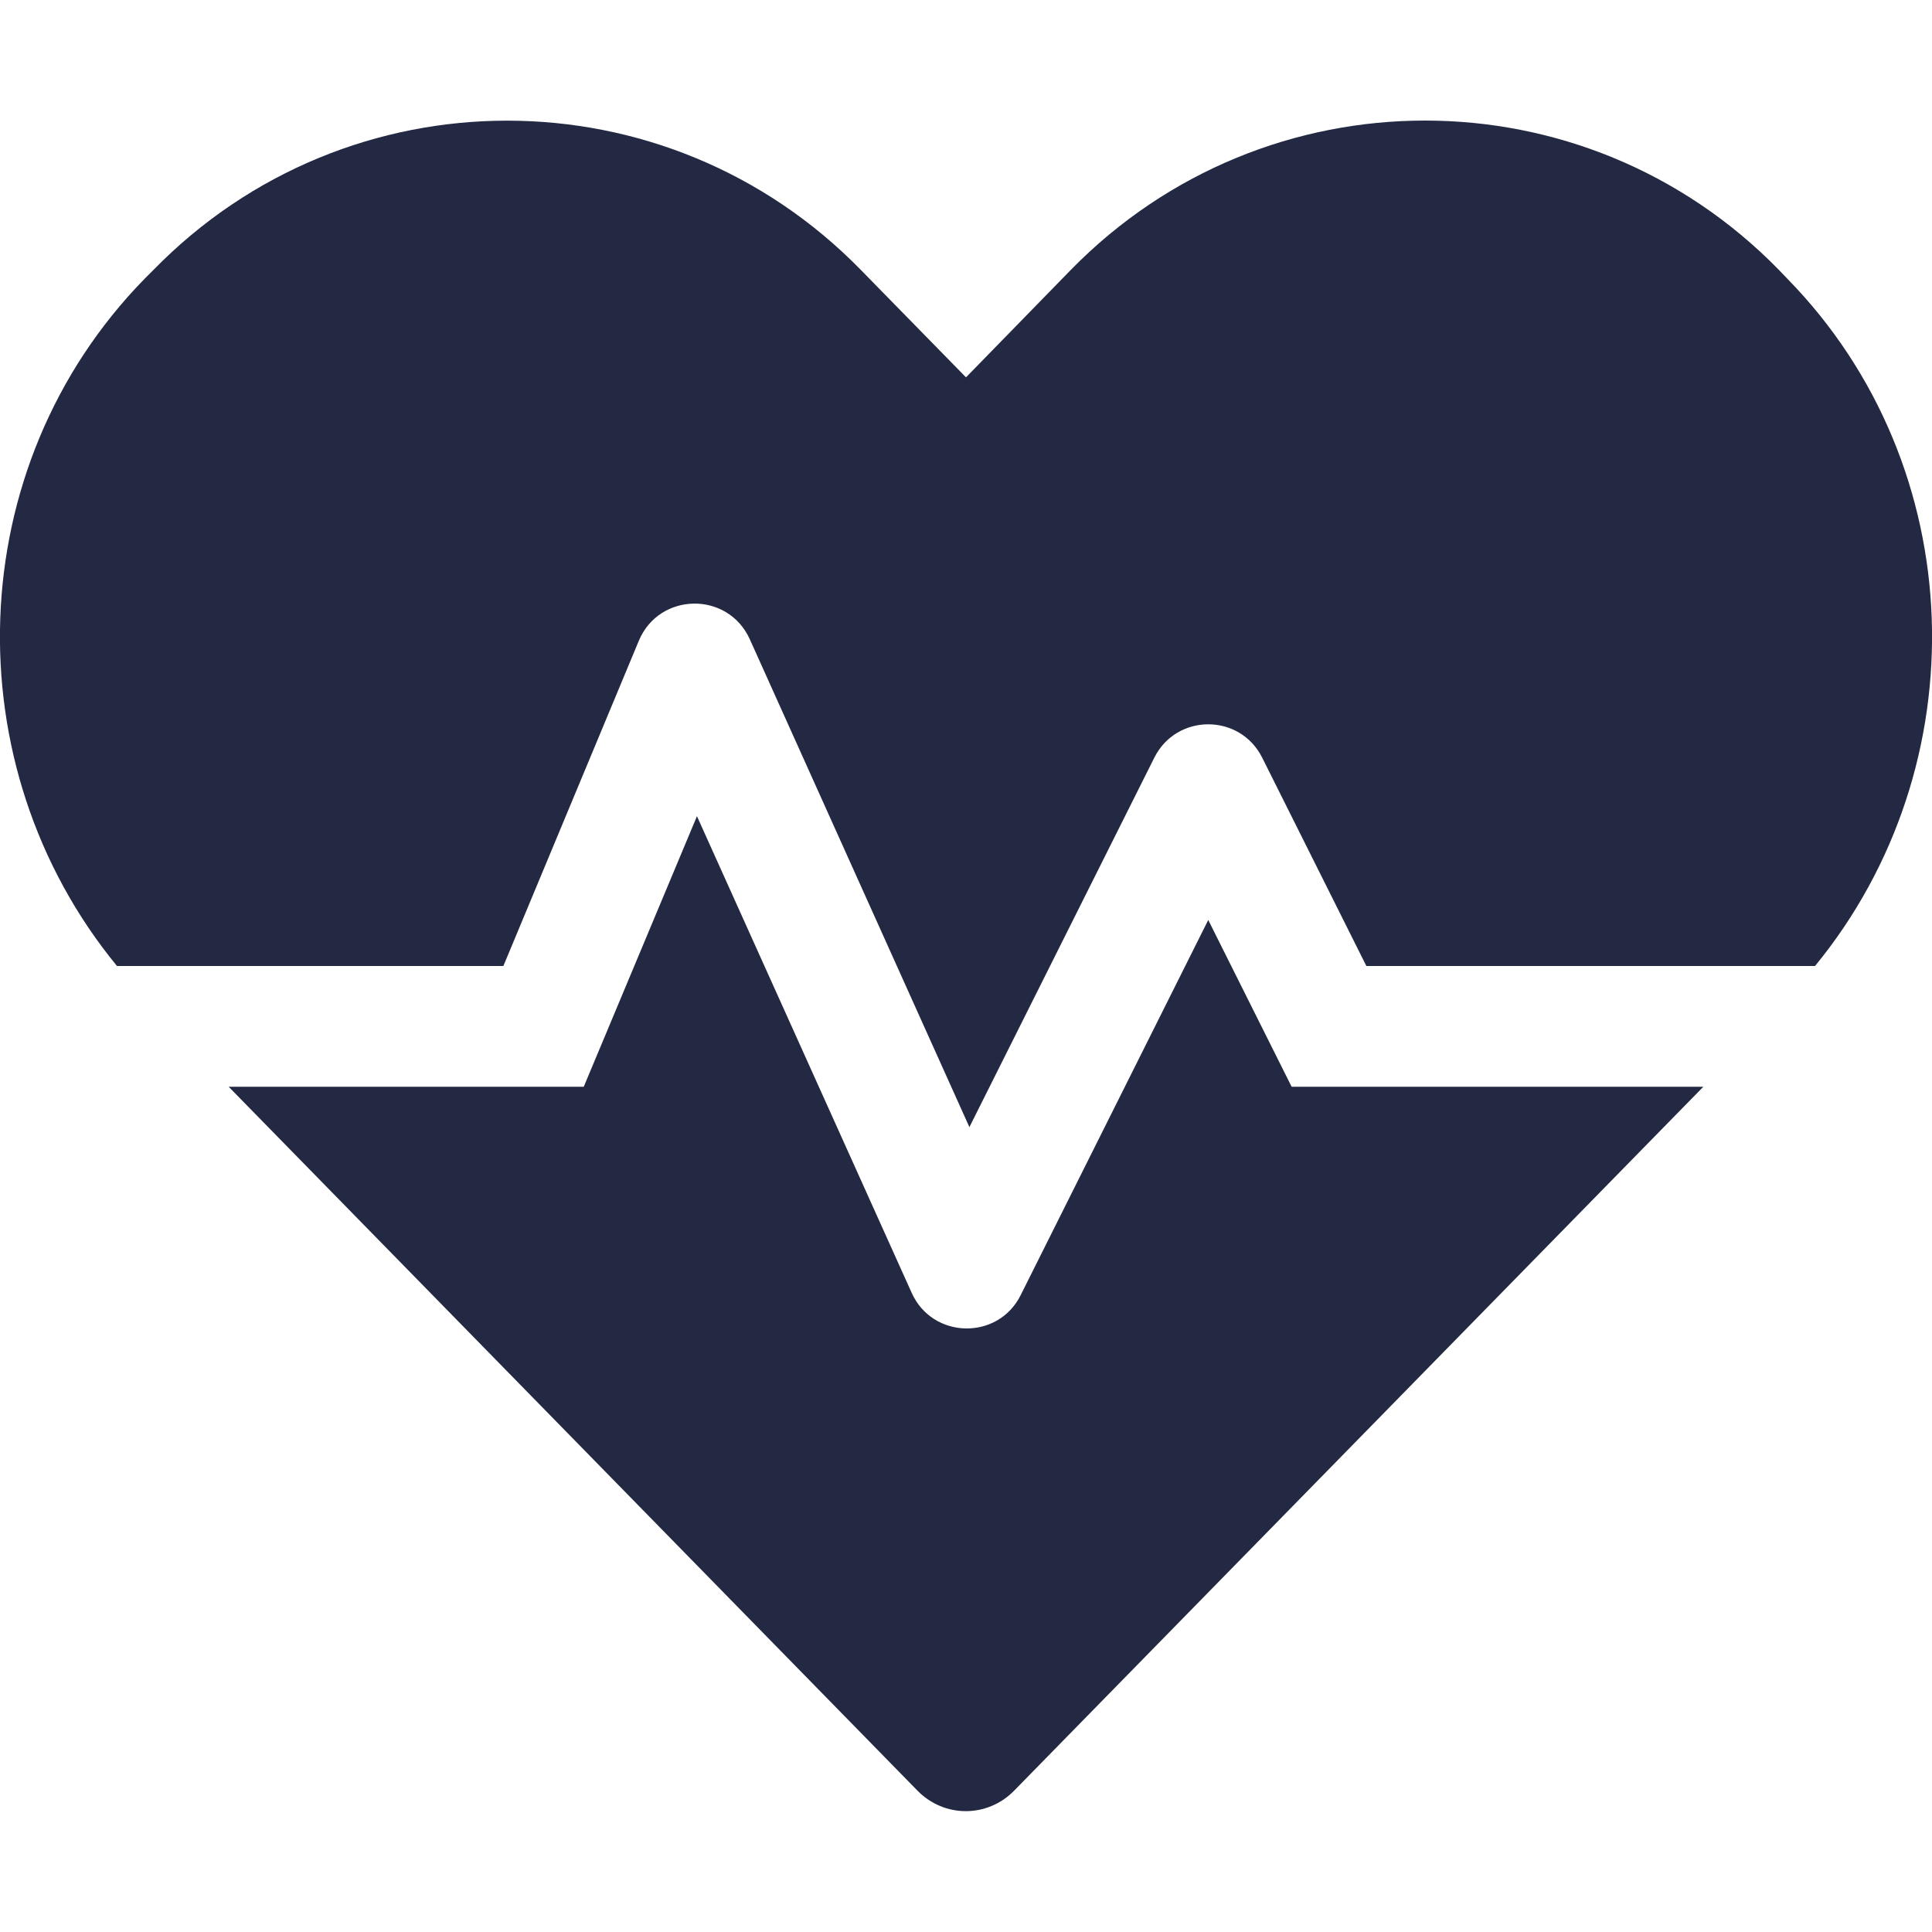
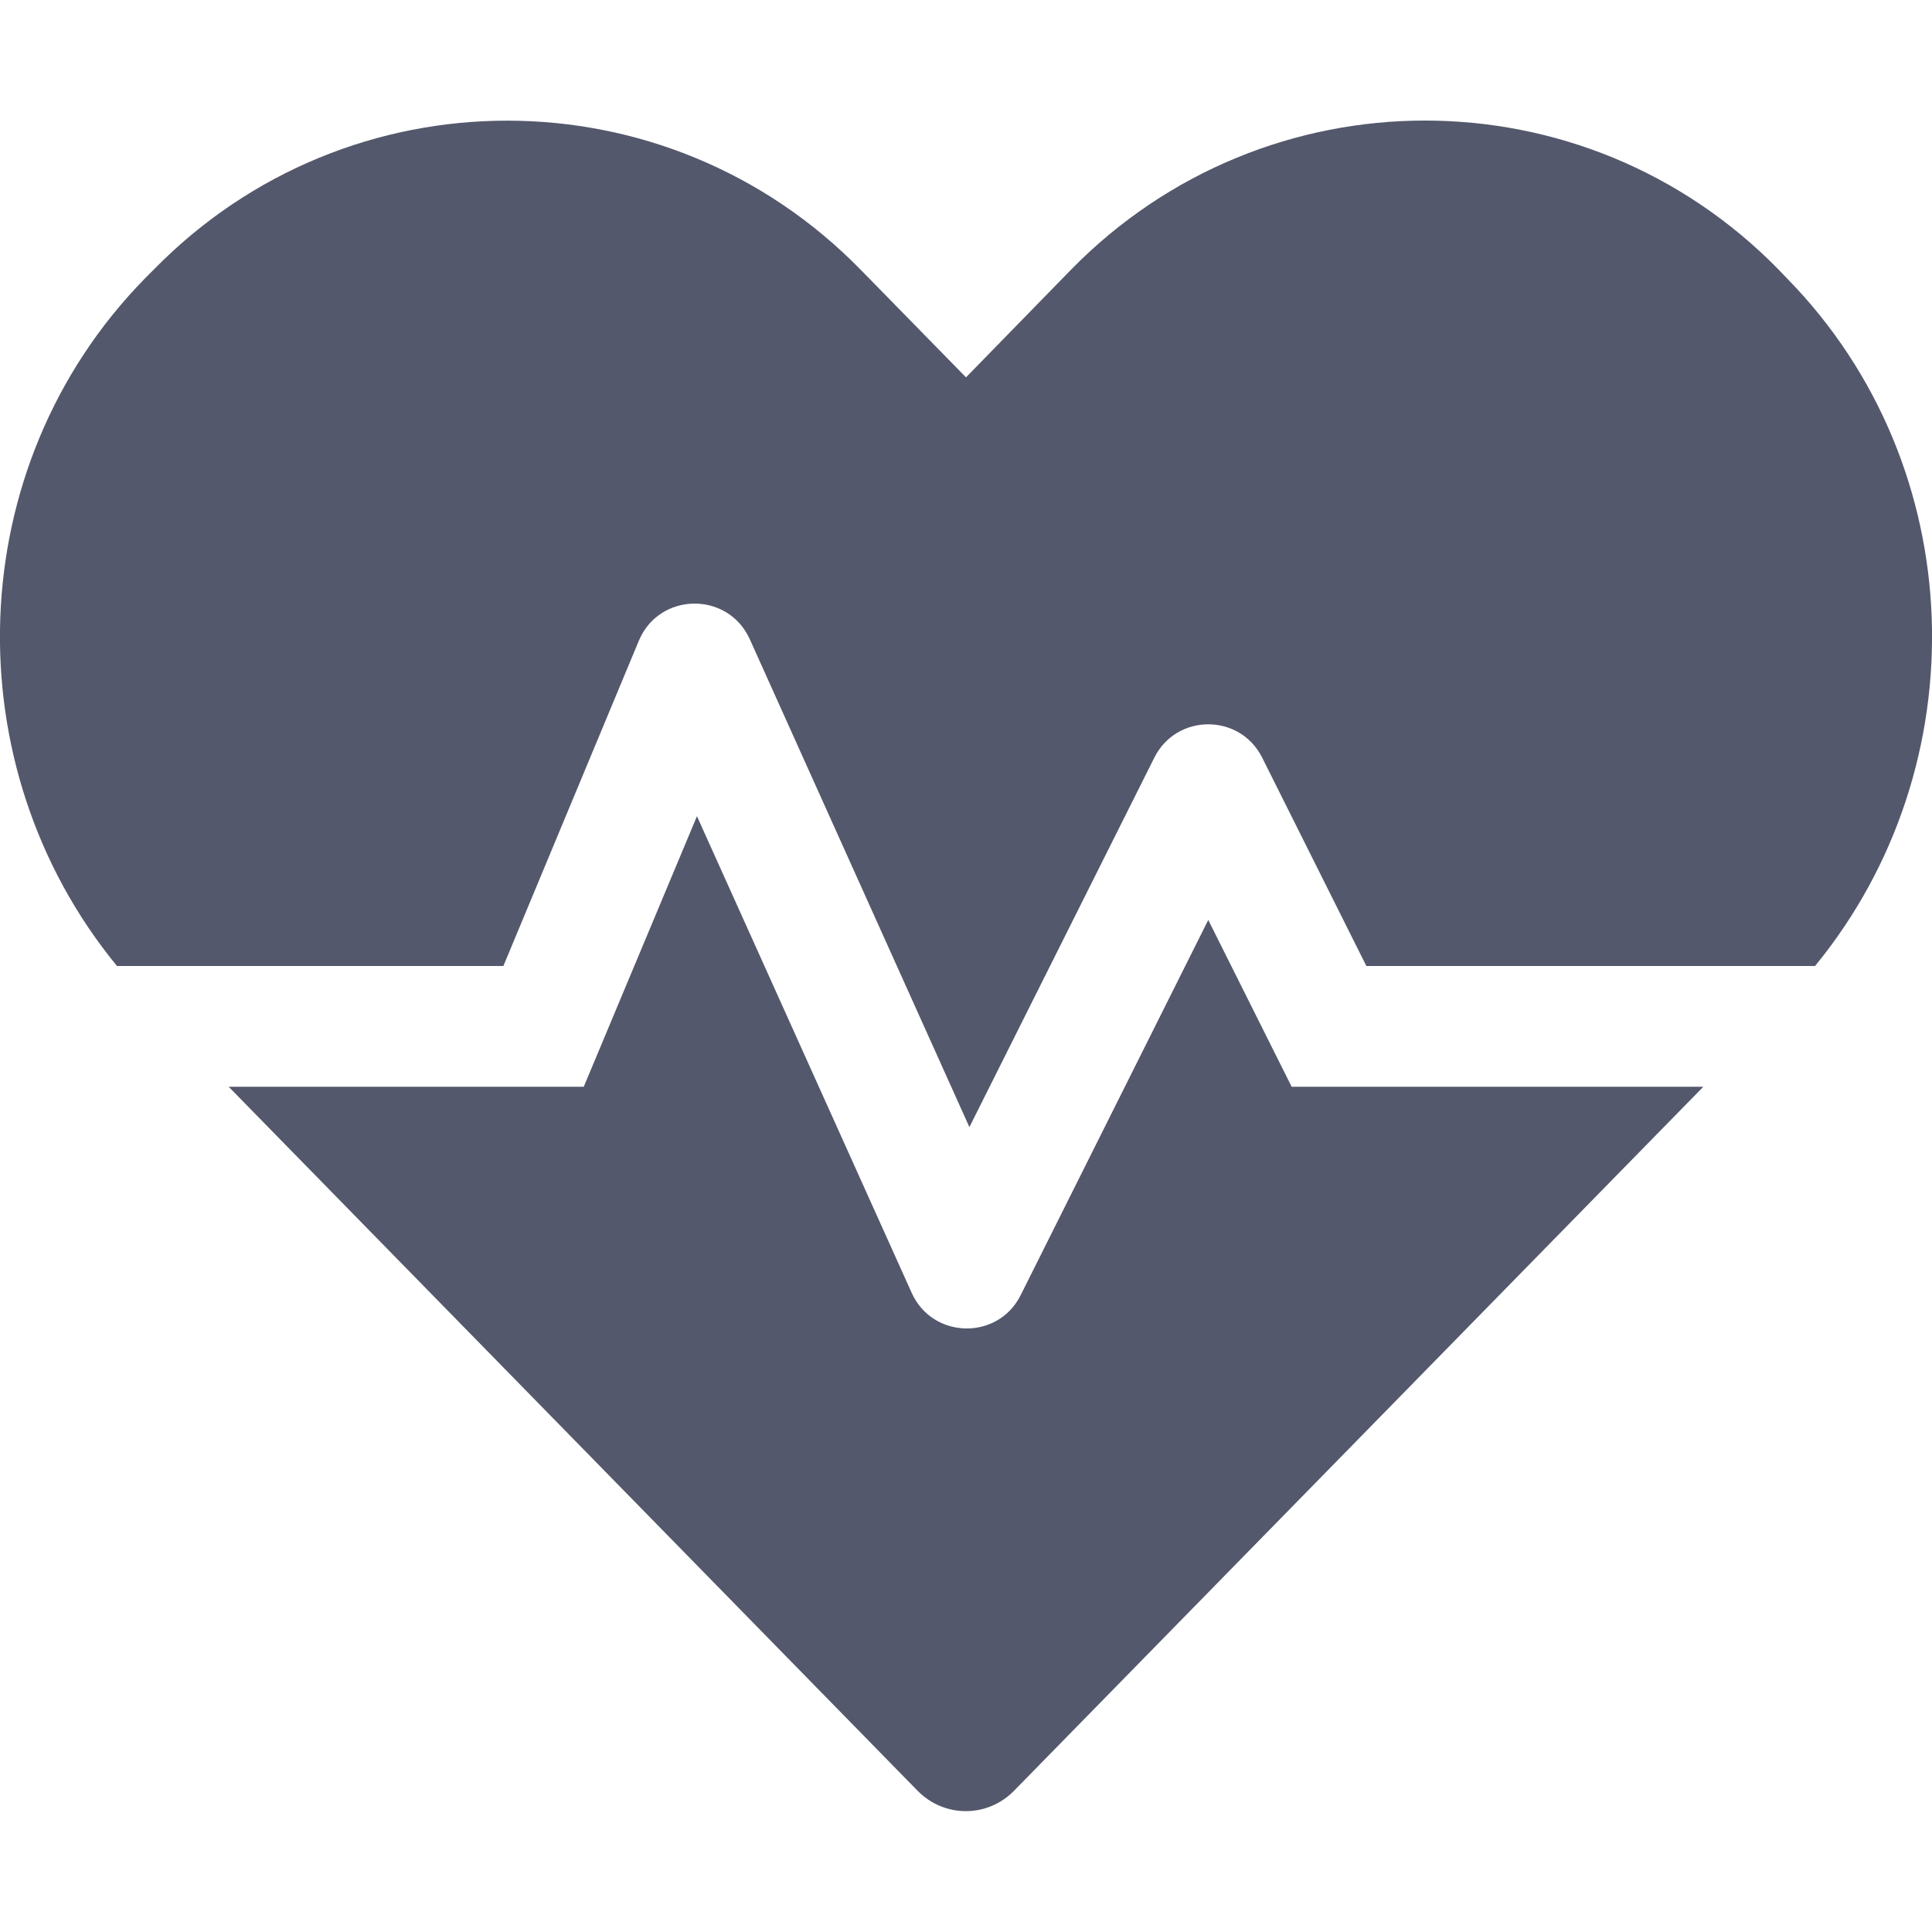
<svg xmlns="http://www.w3.org/2000/svg" aria-hidden="true" focusable="false" data-prefix="fas" data-icon="heartbeat" class="svg-inline--fa fa-heartbeat fa-w-16" role="img" viewBox="0 0 512 512">
-   <path fill="#242943" d="M320.2 243.8l-49.7 99.4c-6 12.1-23.4 11.7-28.9-.6l-56.9-126.3-30 71.7H60.6l182.5 186.5c7.1 7.3 18.6 7.3 25.7 0L451.4 288H342.3l-22.1-44.2zM473.7 73.9l-2.4-2.5c-51.5-52.6-135.8-52.6-187.4 0L256 100l-27.9-28.5c-51.5-52.7-135.9-52.7-187.4 0l-2.4 2.4C-10.4 123.7-12.5 203 31 256h102.4l35.9-86.2c5.4-12.9 23.6-13.2 29.4-.4l58.2 129.3 49-97.9c5.9-11.8 22.7-11.8 28.6 0l27.6 55.2H481c43.5-53 41.4-132.3-7.3-182.1z" />
+   <path fill="#242943c7" d="M320.2 243.8l-49.7 99.4c-6 12.1-23.4 11.7-28.9-.6l-56.9-126.3-30 71.7H60.6l182.5 186.5c7.1 7.3 18.6 7.3 25.7 0L451.4 288H342.3l-22.1-44.2zM473.7 73.9l-2.4-2.5c-51.5-52.6-135.8-52.6-187.4 0L256 100l-27.9-28.5c-51.5-52.7-135.9-52.7-187.4 0l-2.4 2.4C-10.4 123.7-12.5 203 31 256h102.4l35.9-86.2c5.4-12.9 23.6-13.2 29.4-.4l58.2 129.3 49-97.9c5.9-11.8 22.7-11.8 28.6 0l27.6 55.2H481c43.5-53 41.4-132.3-7.3-182.1z" />
</svg>
